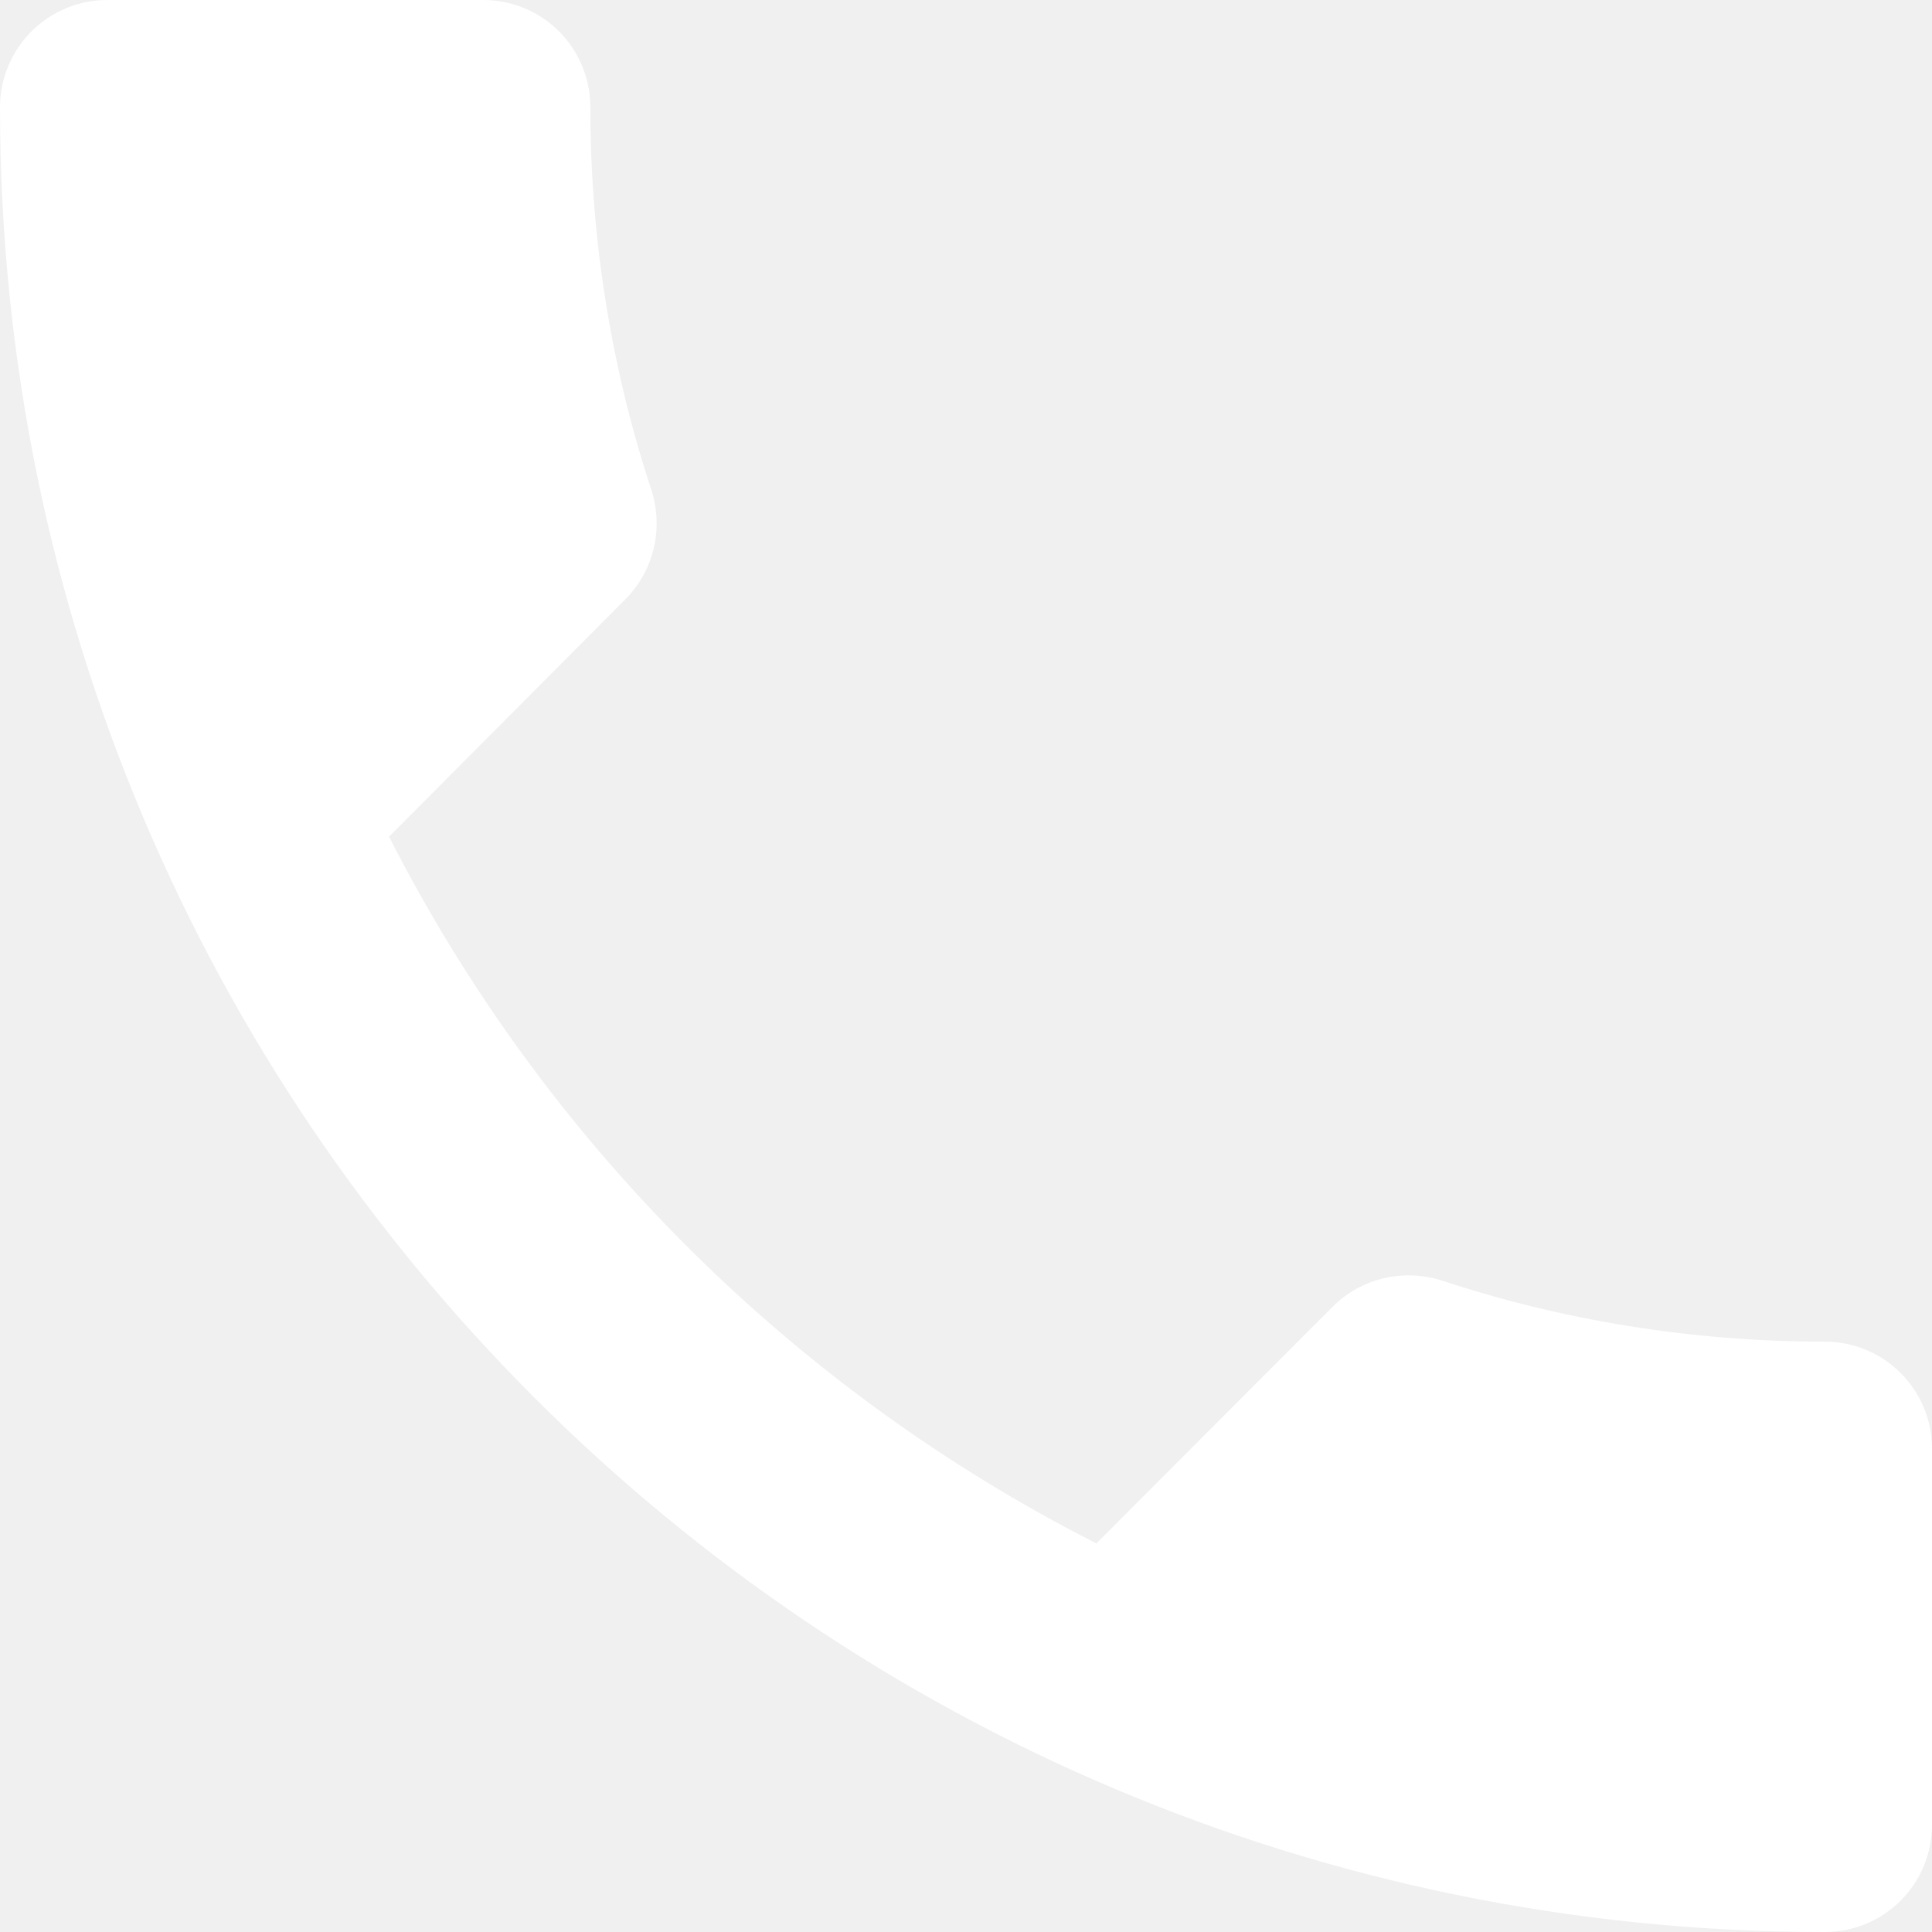
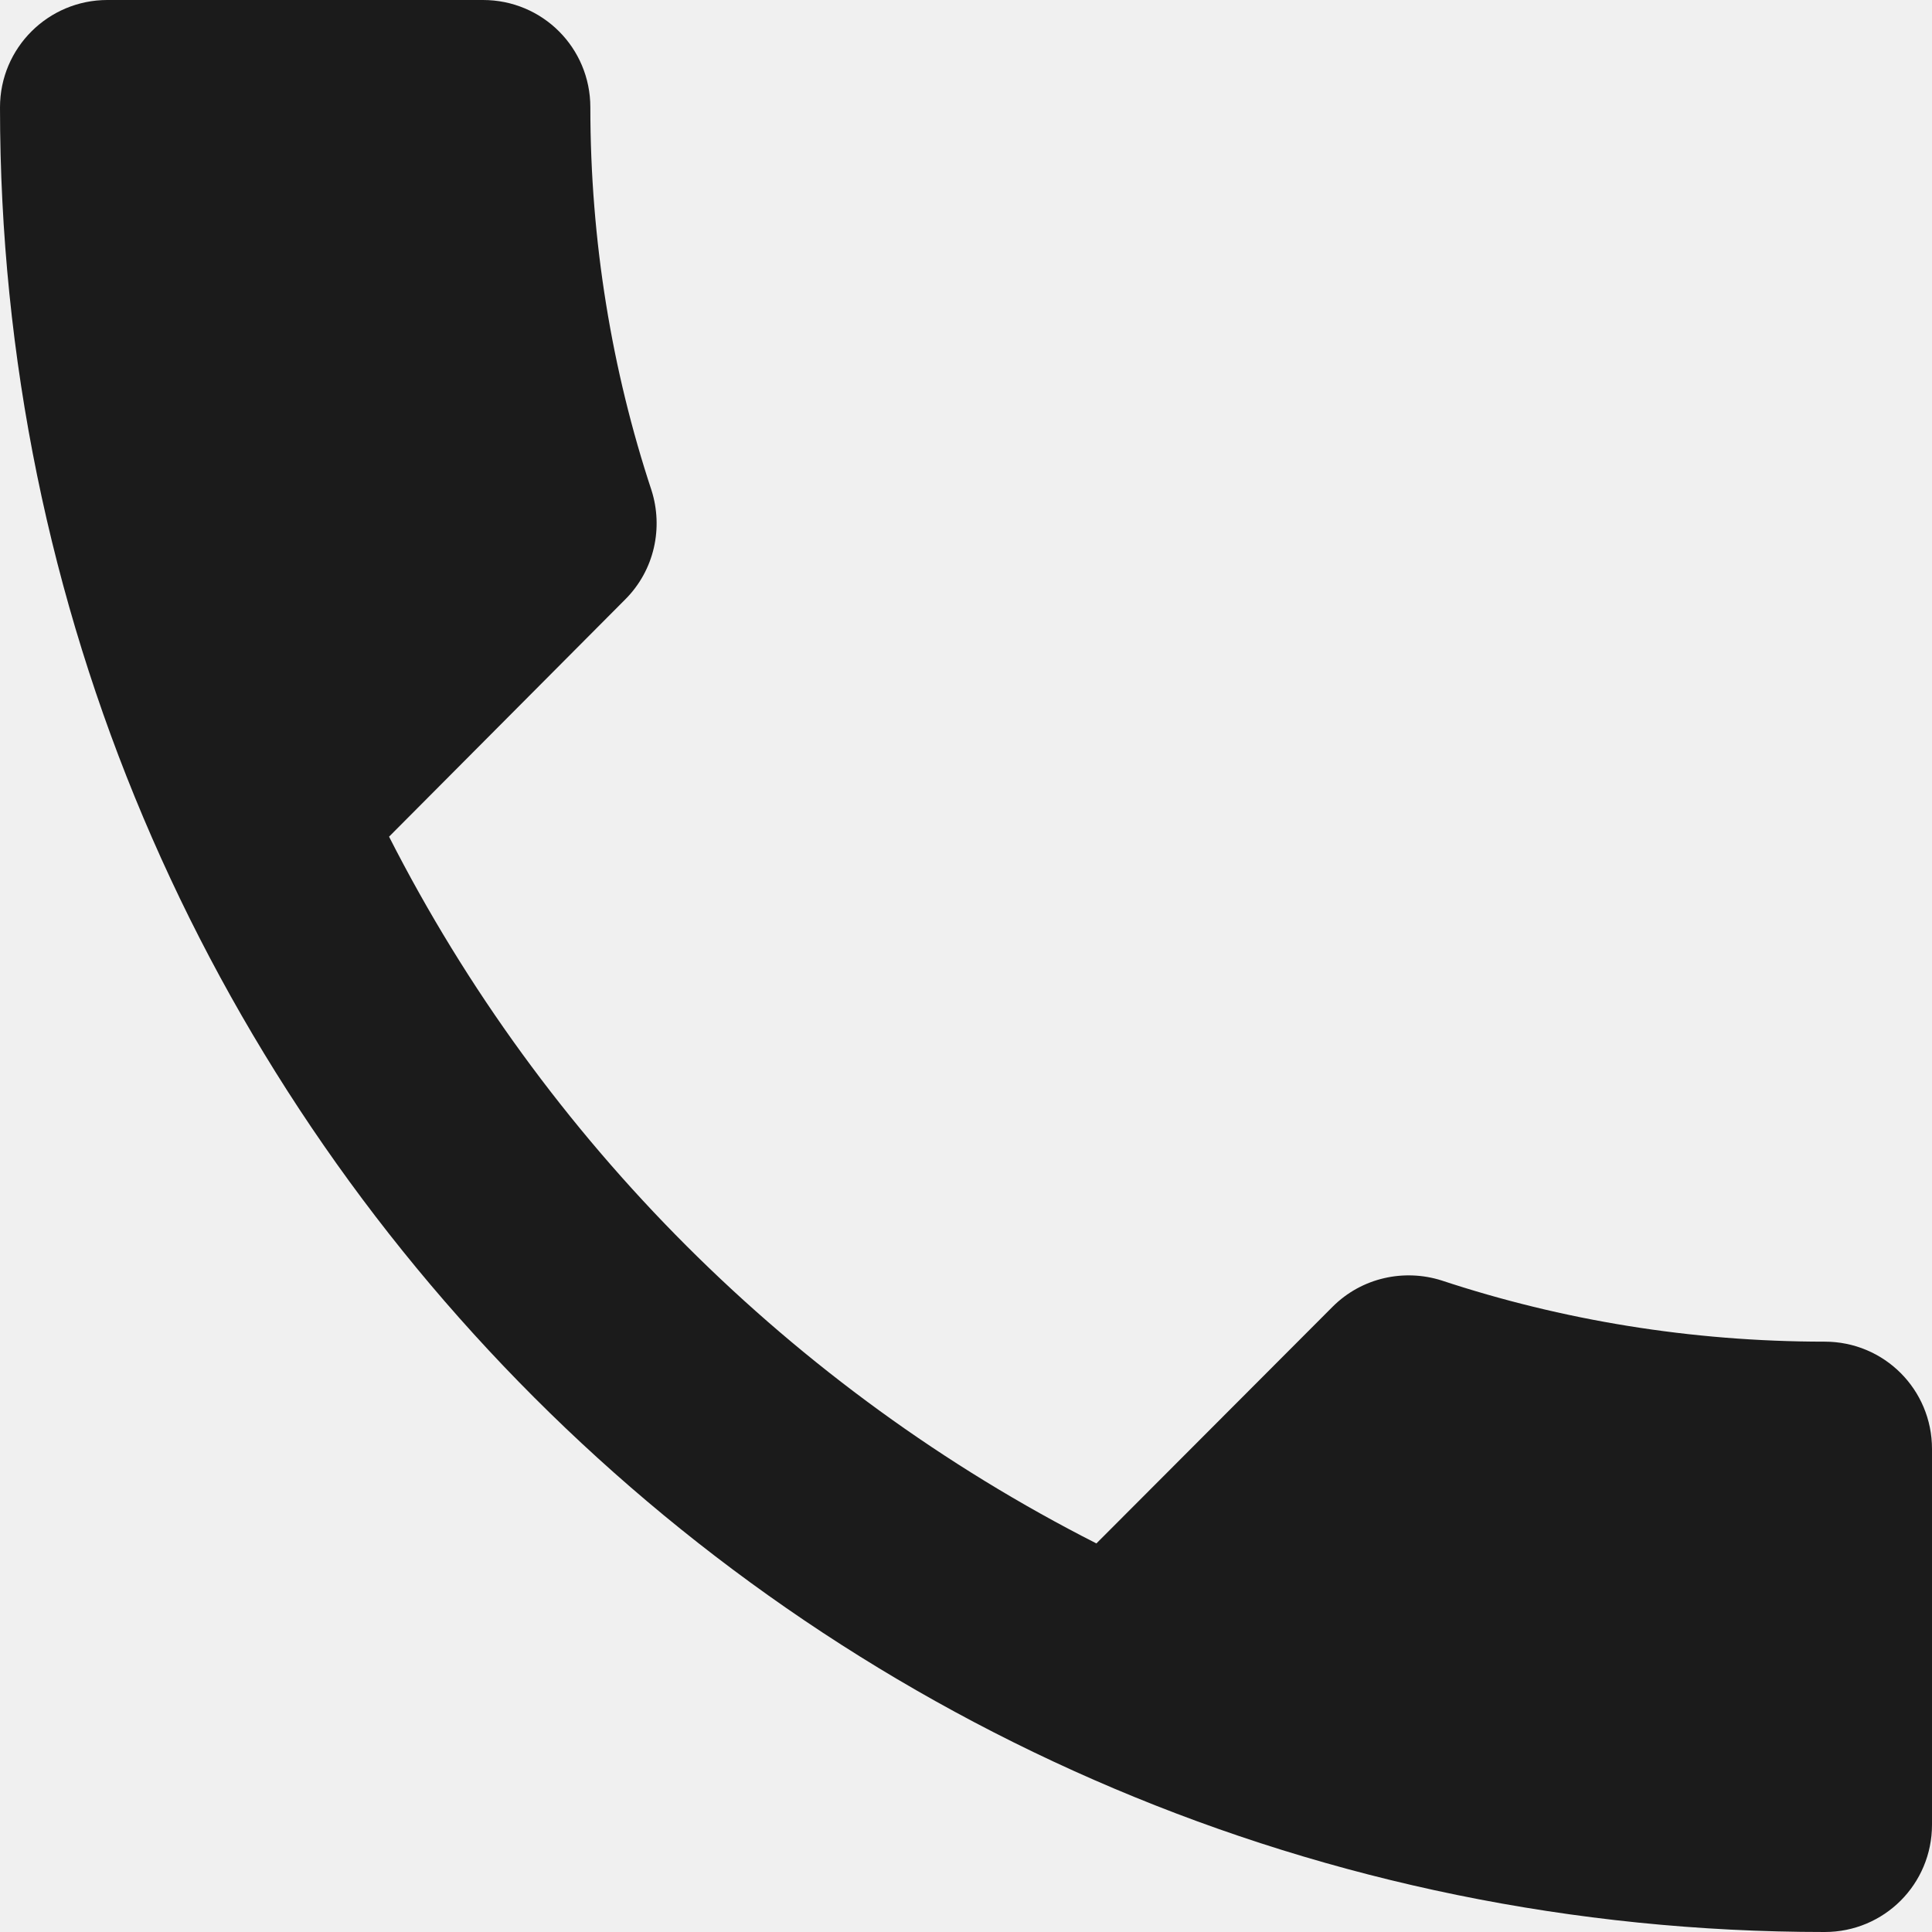
<svg xmlns="http://www.w3.org/2000/svg" width="16px" height="16px" viewBox="0 0 16 16" version="1.1">
  <defs />
  <g id="Welcome" stroke="none" stroke-width="1" fill="none" fill-rule="evenodd">
-     <g id="Home-Page" transform="translate(-444, -2311)" fill-rule="nonzero" fill="#FFFFFF">
+     <g id="Home-Page" transform="translate(-416, -2323)" fill-rule="nonzero" fill="#1B1B1B">
      <g id="Fotter" transform="translate(0, 2250)">
-         <g id="info" transform="translate(362, 60)">
+         <g id="info" transform="translate(334, 72)">
          <g id="call" transform="translate(82, 0)">
            <g id="ic_call" transform="translate(0, 1)">
-               <path d="M3.222,6.929 C4.502,9.444 6.56,11.502 9.08,12.782 L11.036,10.822 C11.28,10.578 11.631,10.507 11.938,10.604 C12.933,10.933 14.004,11.111 15.111,11.111 C15.604,11.111 16,11.507 16,12 L16,15.111 C16,15.604 15.604,16 15.111,16 C6.764,16 0,9.236 0,0.889 C0,0.396 0.4,0 0.889,0 L4,0 C4.493,0 4.889,0.396 4.889,0.889 C4.889,1.996 5.067,3.067 5.396,4.062 C5.493,4.369 5.422,4.72 5.178,4.964 L3.222,6.929 L3.222,6.929 Z" id="Shape" />
+               <path d="M9.08,12.782 L11.036,10.822 C11.28,10.578 11.631,10.507 11.938,10.604 C12.933,10.933 14.004,11.111 15.111,11.111 C15.604,11.111 16,11.507 16,12 L16,15.111 C16,15.604 15.604,16 15.111,16 C6.764,16 0,9.236 0,0.889 C0,0.396 0.4,0 0.889,0 L4,0 C4.493,0 4.889,0.396 4.889,0.889 C4.889,1.996 5.067,3.067 5.396,4.062 C5.493,4.369 5.422,4.72 5.178,4.964 L3.222,6.929 C4.502,9.444 6.56,11.502 9.08,12.782 Z" id="Shape" />
            </g>
          </g>
        </g>
      </g>
    </g>
  </g>
</svg>
